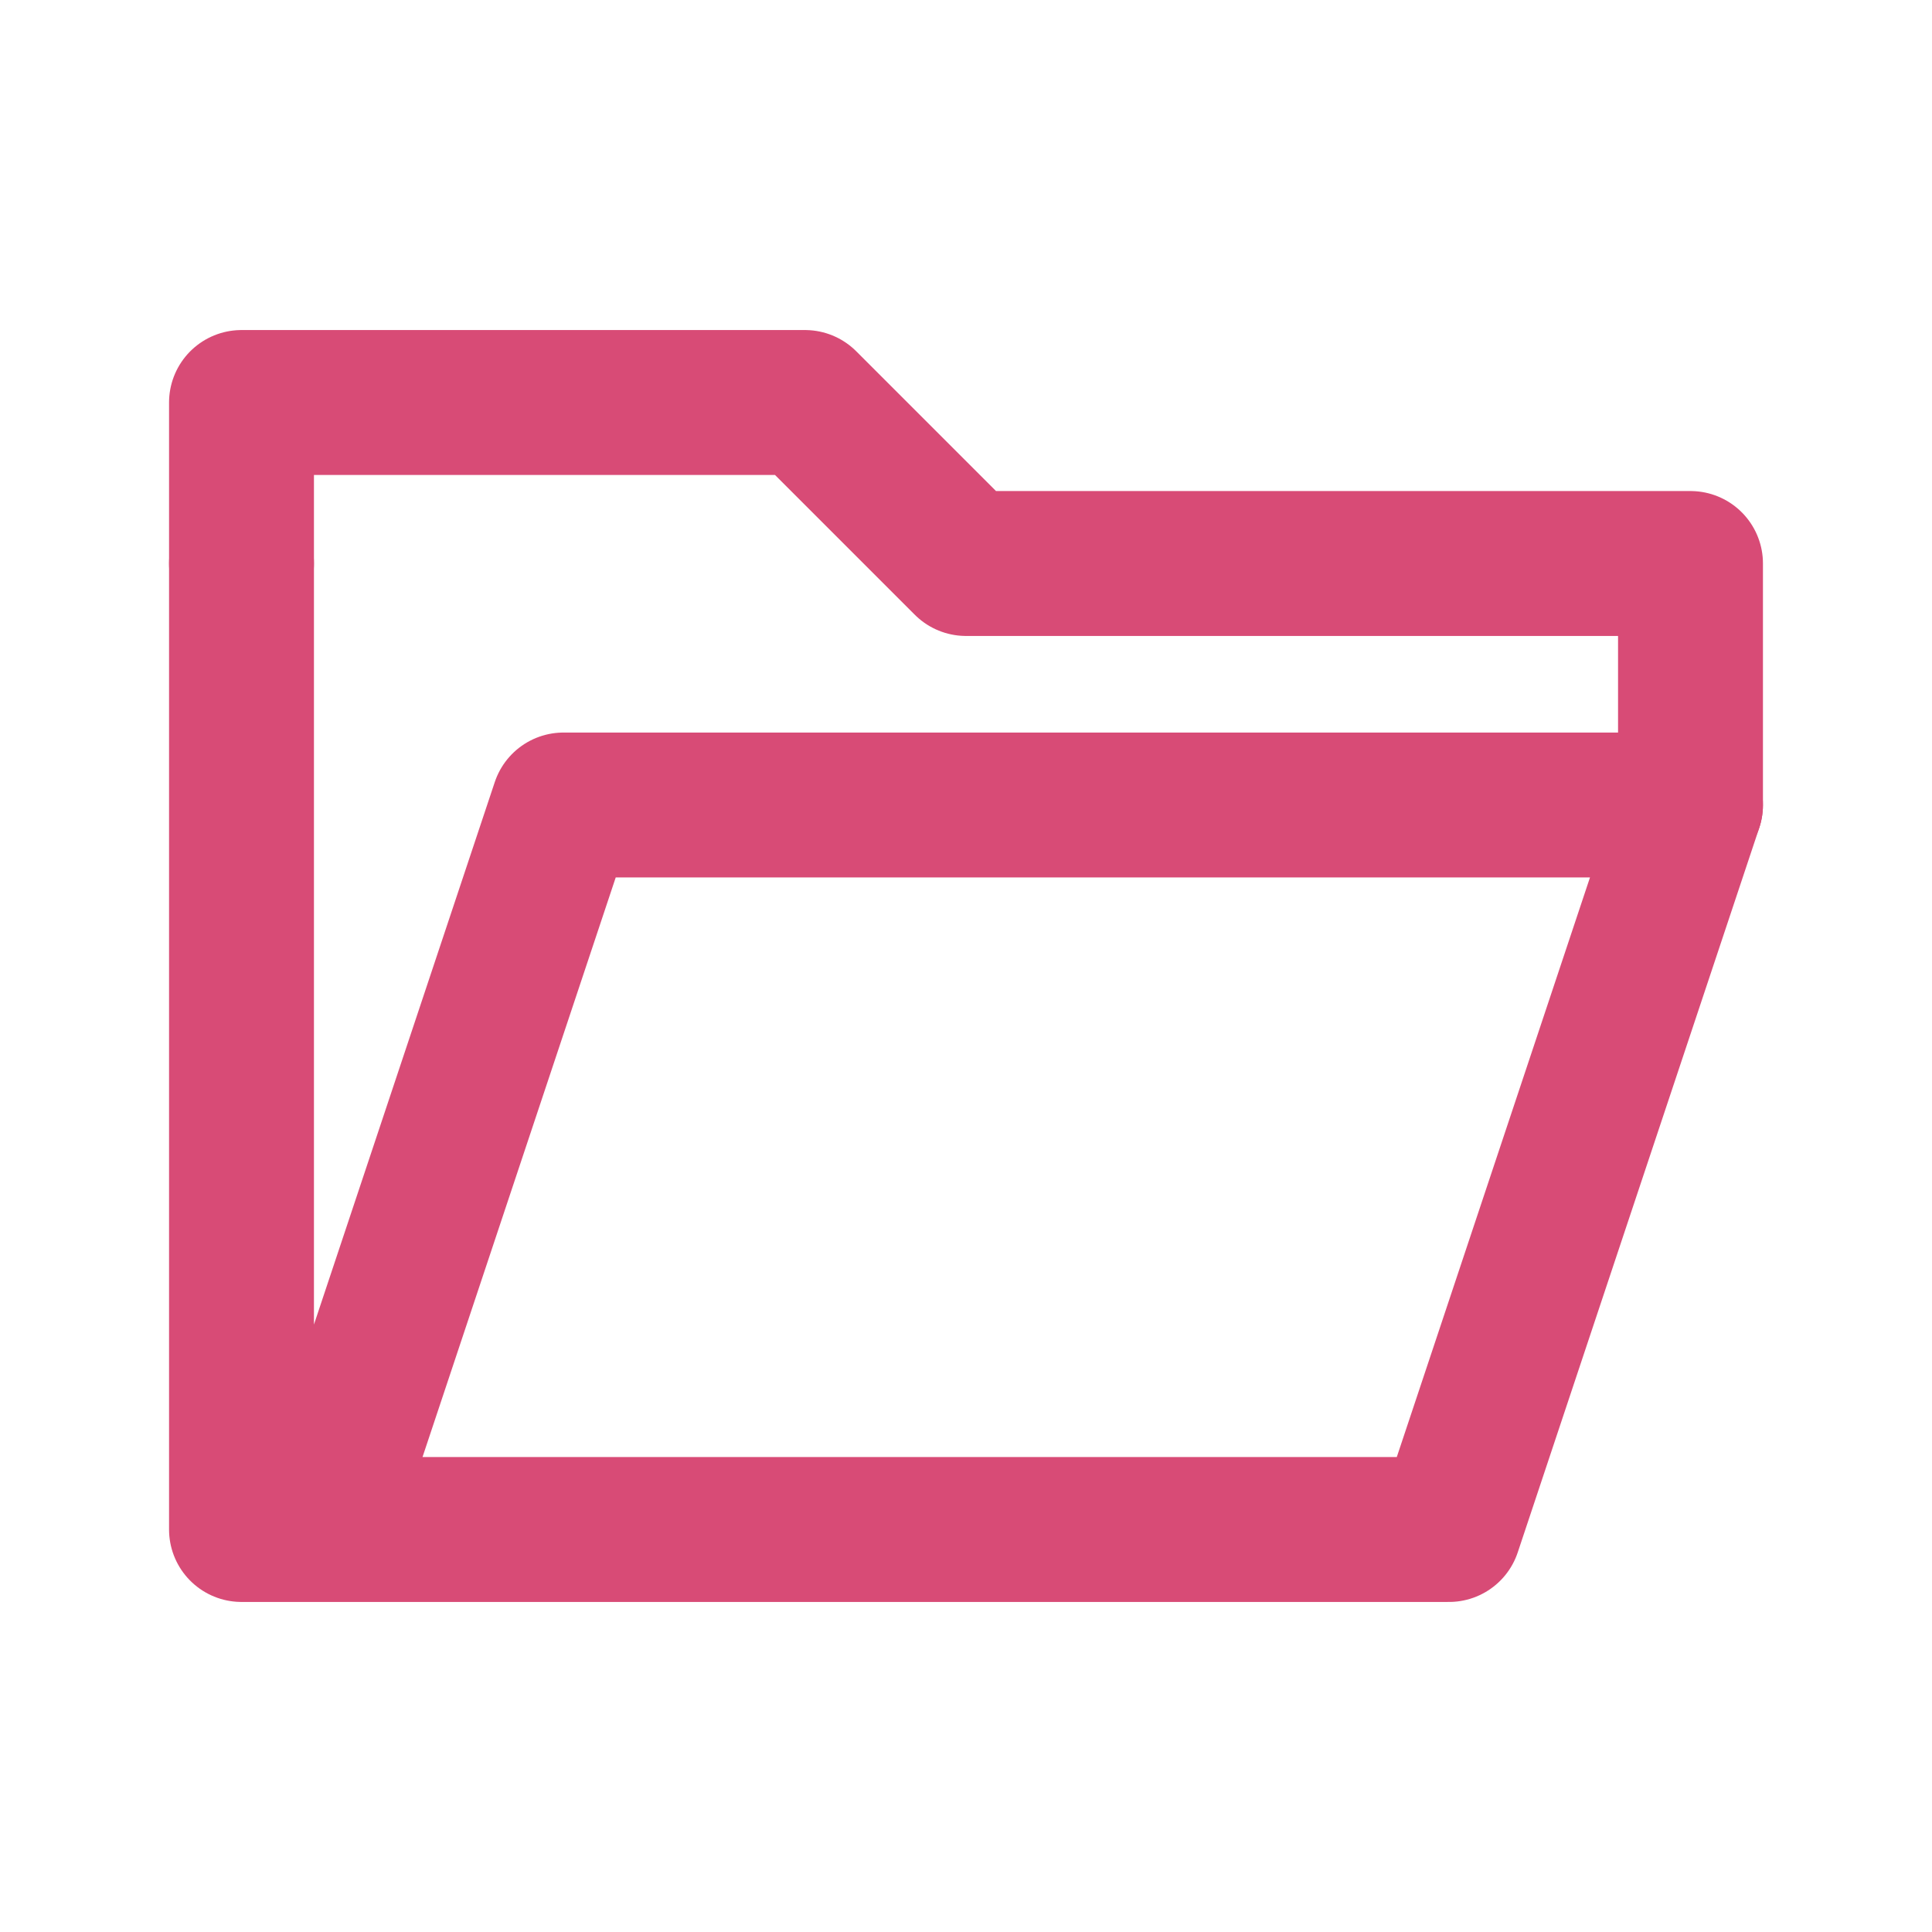
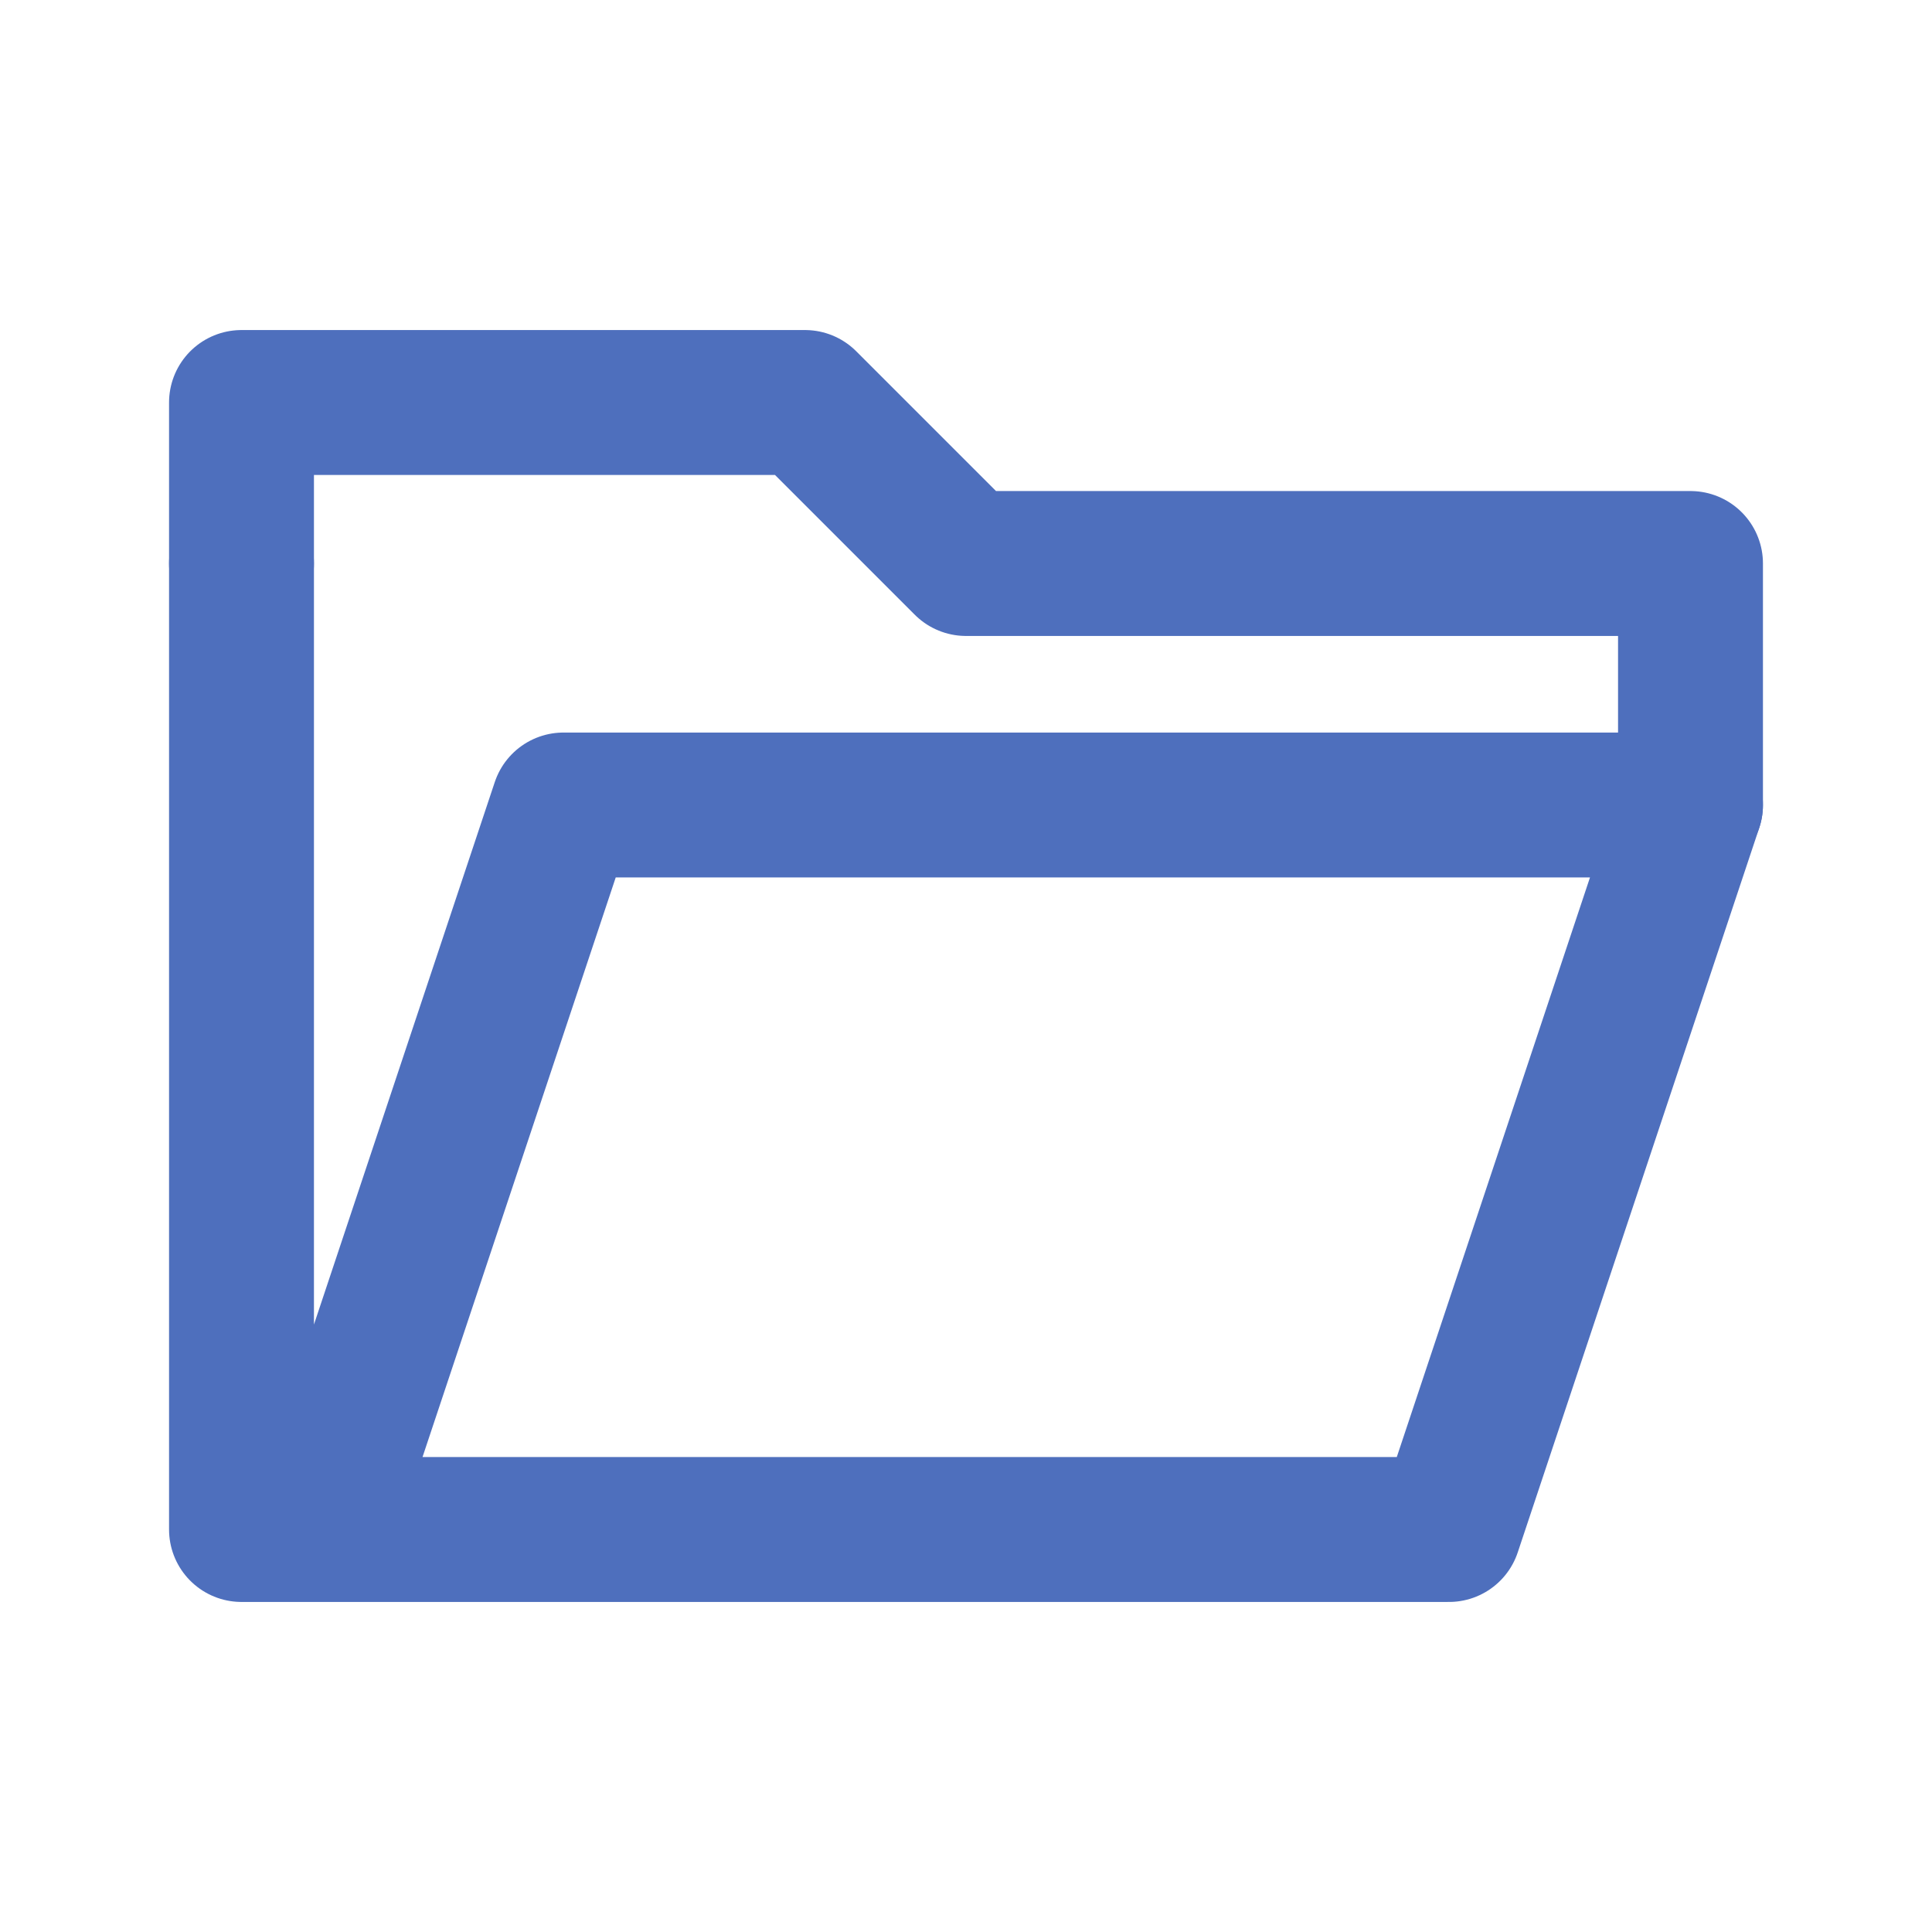
- <svg xmlns="http://www.w3.org/2000/svg" viewBox="0 0 24 24" fill="none" stroke="#d84b76" stroke-width="1.8" stroke-linecap="round" stroke-linejoin="round">
+ <svg xmlns="http://www.w3.org/2000/svg" viewBox="0 0 24 24" fill="none" stroke="#4e6fbd" stroke-width="1.8" stroke-linecap="round" stroke-linejoin="round">
  <path d="M3 7V5h7l2 2h9v3" />
  <path d="M3 7v12h15l3-9H7l-3 9" />
</svg>
